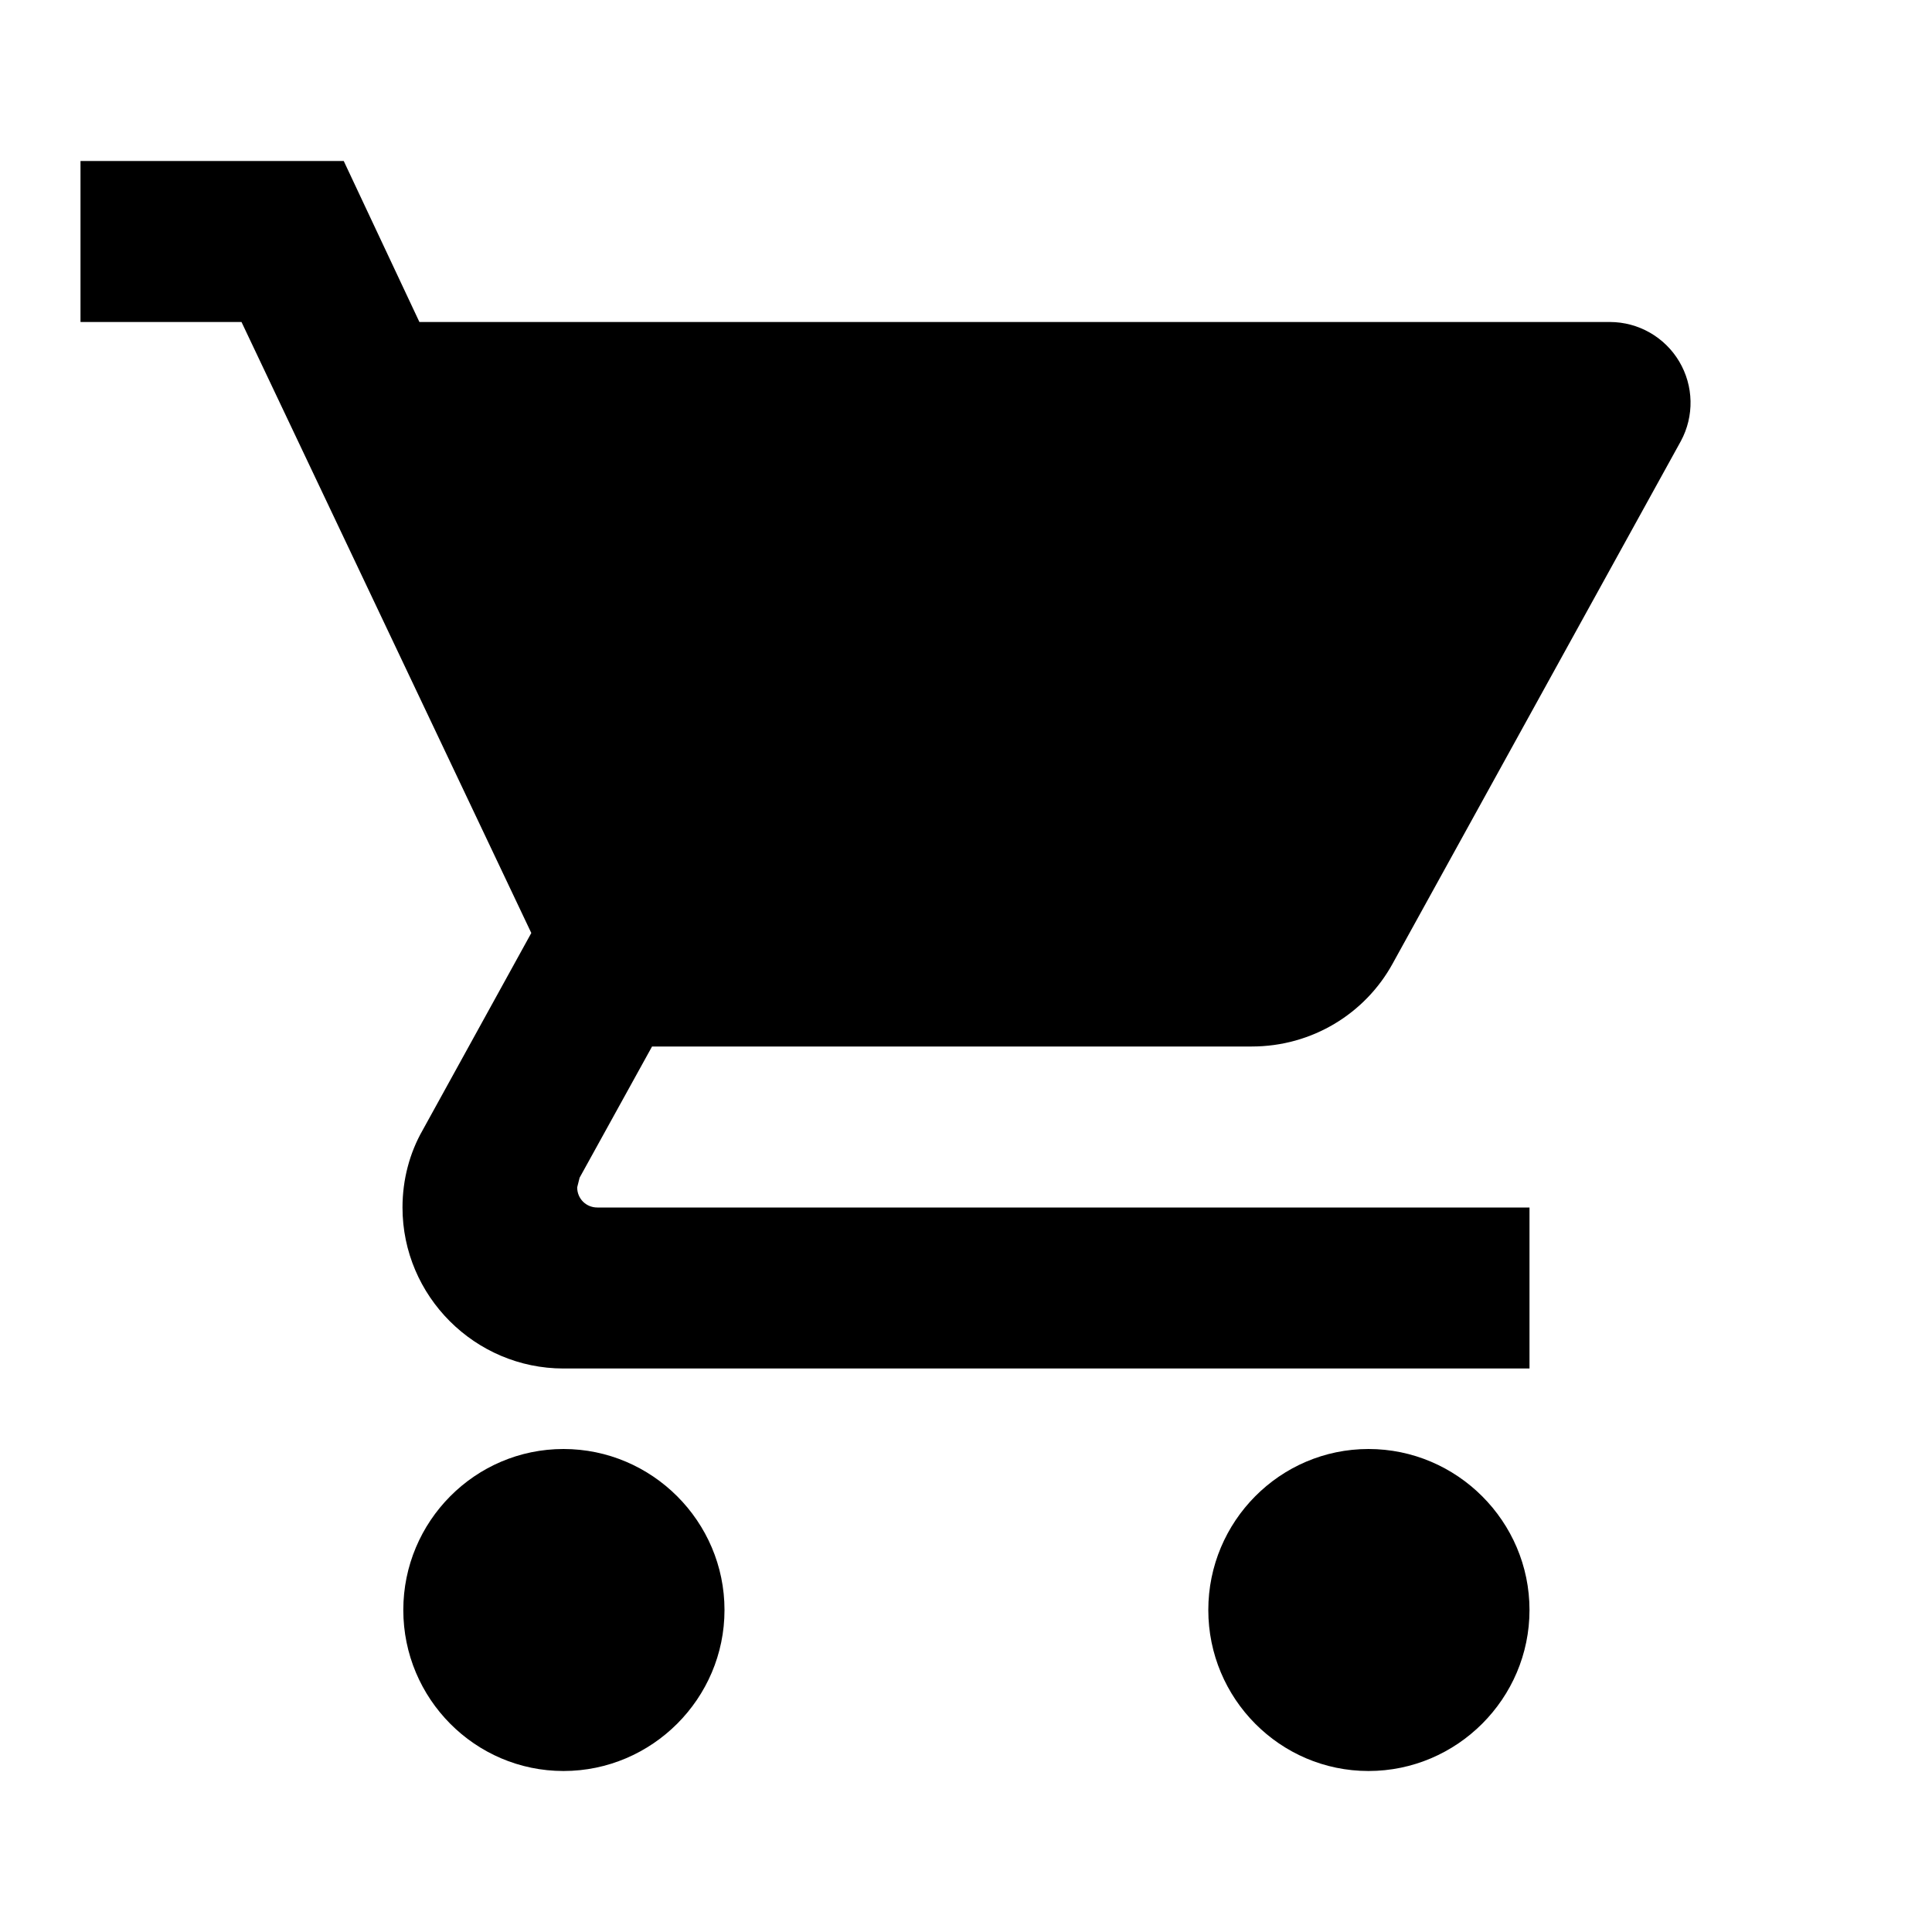
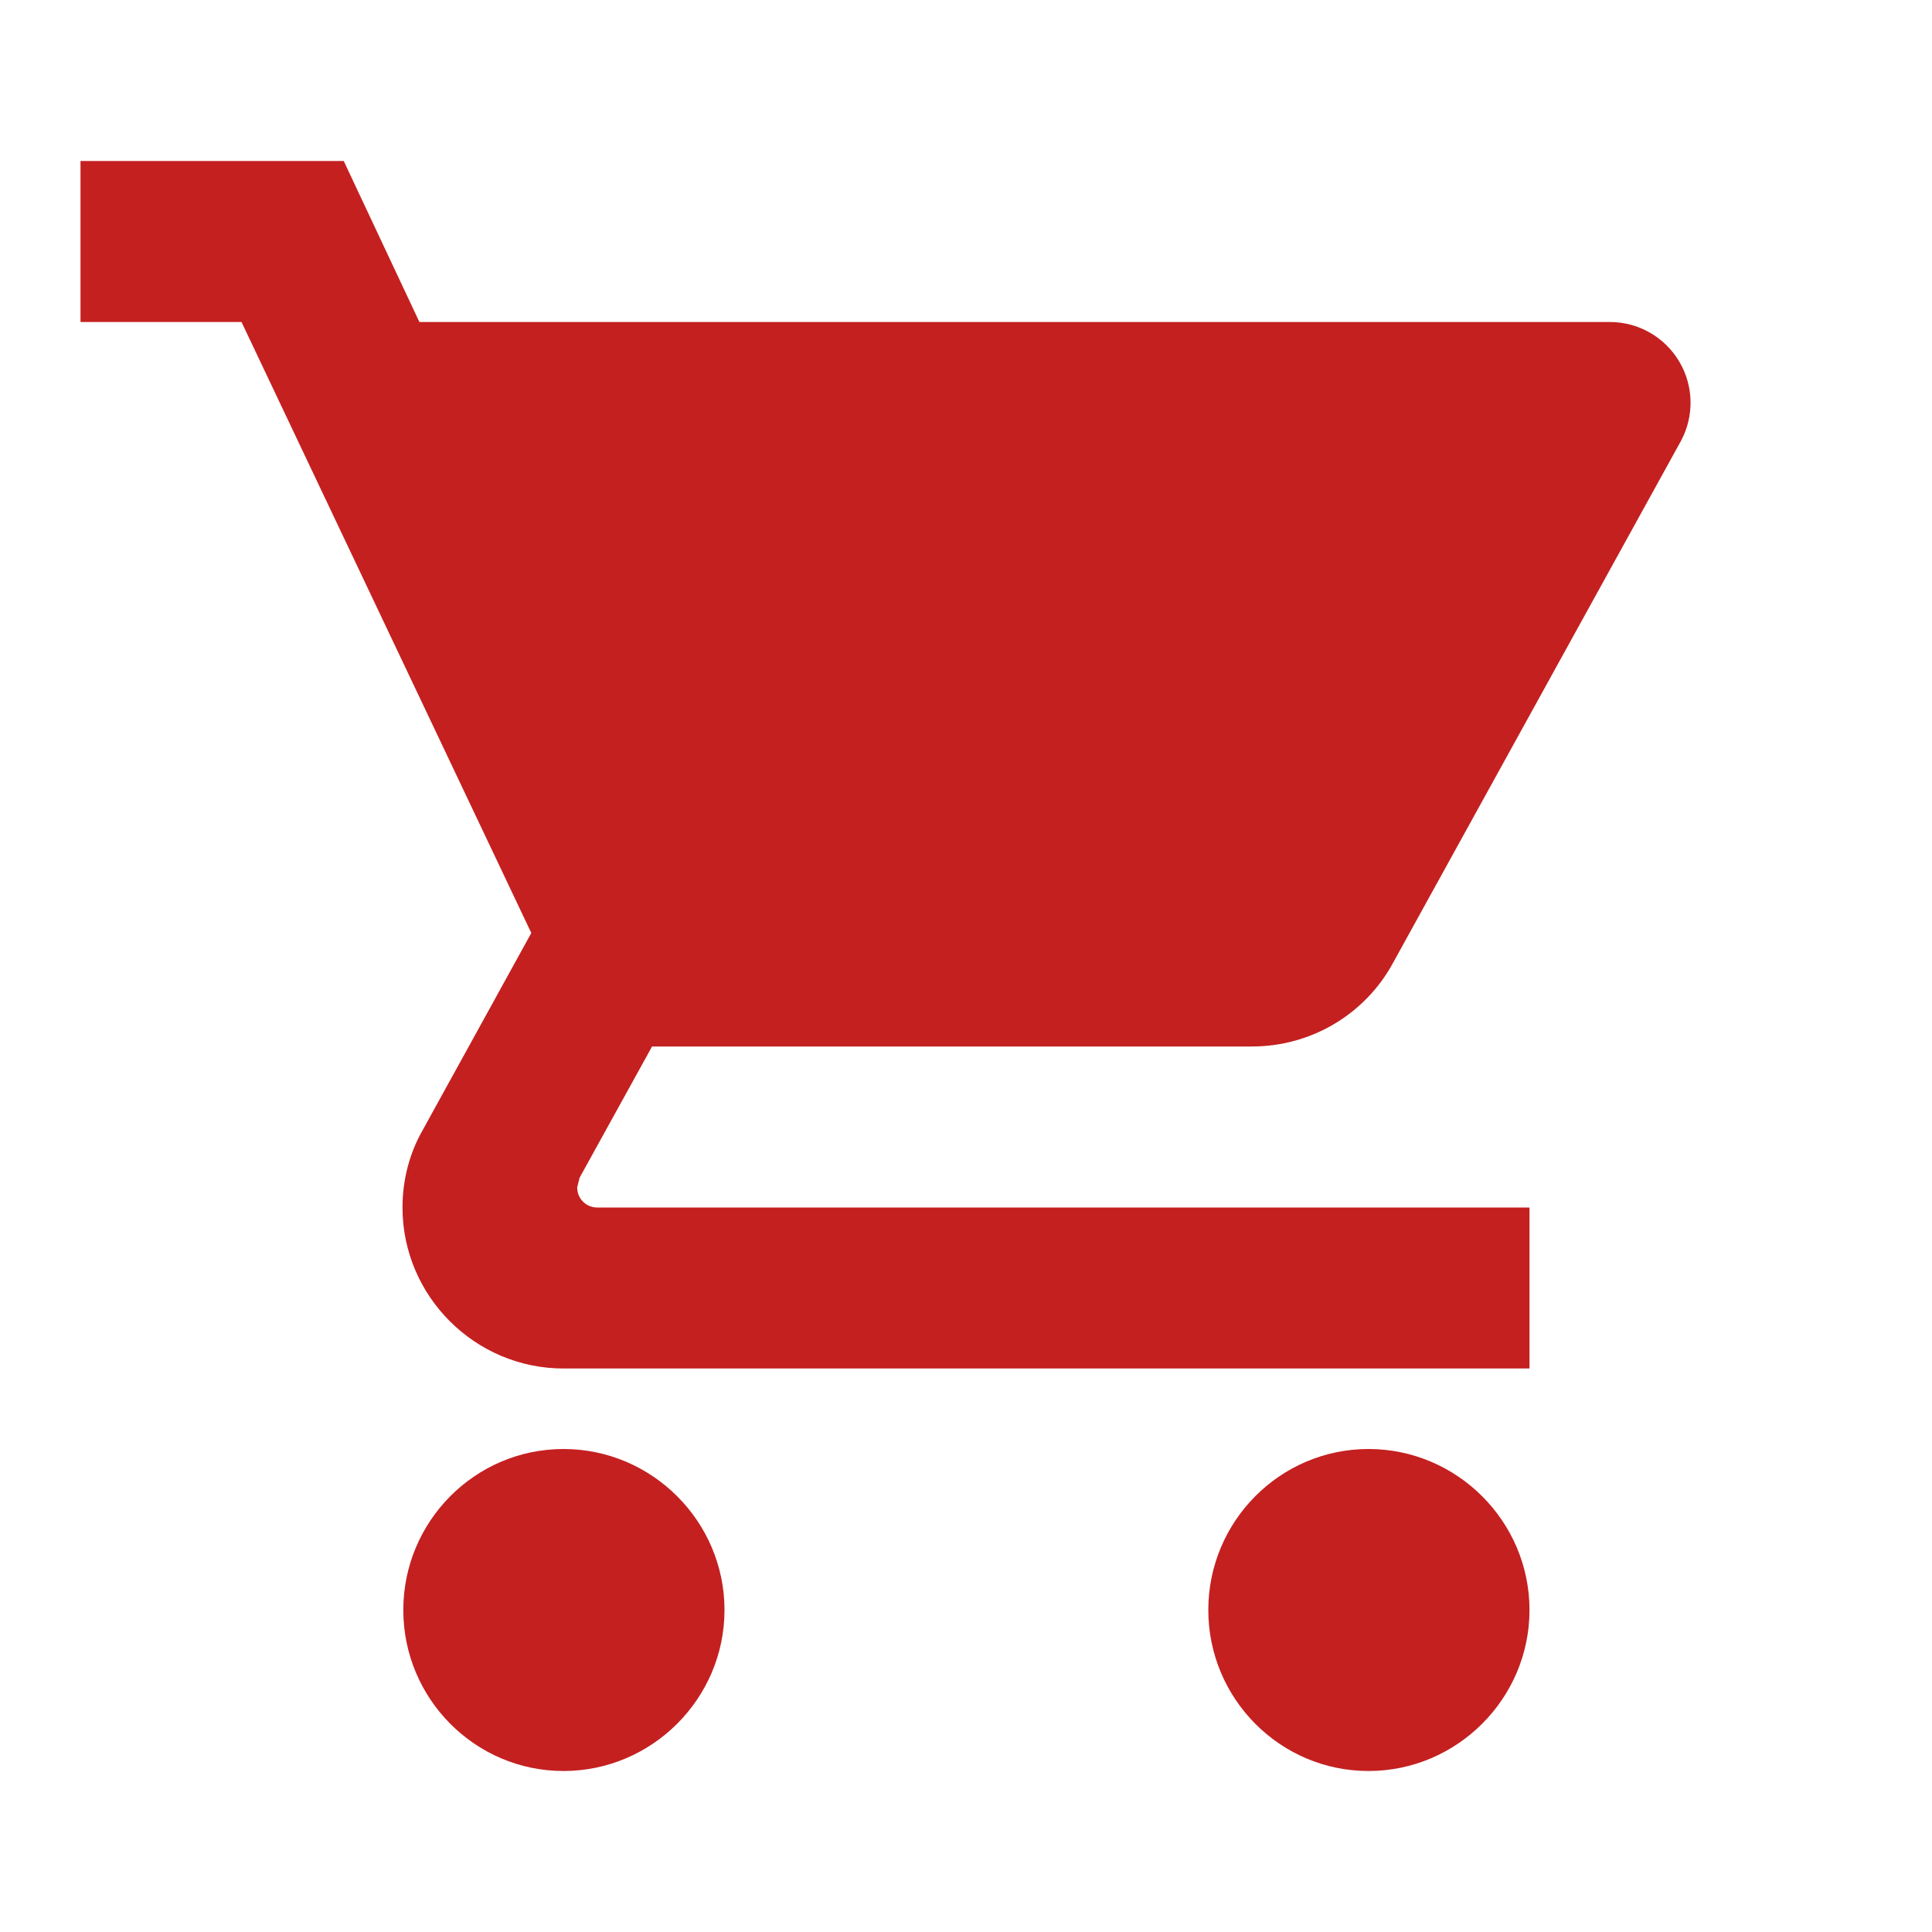
<svg xmlns="http://www.w3.org/2000/svg" version="1.1" id="Layer_1" focusable="false" x="0px" y="0px" viewBox="0 0 24 24" style="enable-background:new 0 0 24 24;" xml:space="preserve">
-   <path d="M7 18c-1.1 0-1.99.9-1.99 2S5.9 22 7 22s2-.9 2-2-.9-2-2-2zM1 2v2h2l3.6 7.59-1.35 2.45c-.16.28-.25.61-.25.96 0 1.1.9 2 2 2h12v-2H7.42c-.14 0-.25-.11-.25-.25l.03-.12.9-1.63h7.45c.75 0 1.41-.41 1.75-1.03l3.58-6.49A1.003 1.003 0 0 0 20 4H5.21l-.94-2H1zm16 16c-1.1 0-1.99.9-1.99 2s.89 2 1.99 2 2-.9 2-2-.9-2-2-2z" />
+   <path fill="#c42020" d="M7 18c-1.1 0-1.99.9-1.99 2S5.9 22 7 22s2-.9 2-2-.9-2-2-2zM1 2v2h2l3.6 7.59-1.35 2.45c-.16.28-.25.61-.25.96 0 1.1.9 2 2 2h12v-2H7.42c-.14 0-.25-.11-.25-.25l.03-.12.9-1.63h7.45c.75 0 1.41-.41 1.75-1.03l3.58-6.49A1.003 1.003 0 0 0 20 4H5.21l-.94-2H1zm16 16c-1.1 0-1.99.9-1.99 2s.89 2 1.99 2 2-.9 2-2-.9-2-2-2z" />
</svg>
